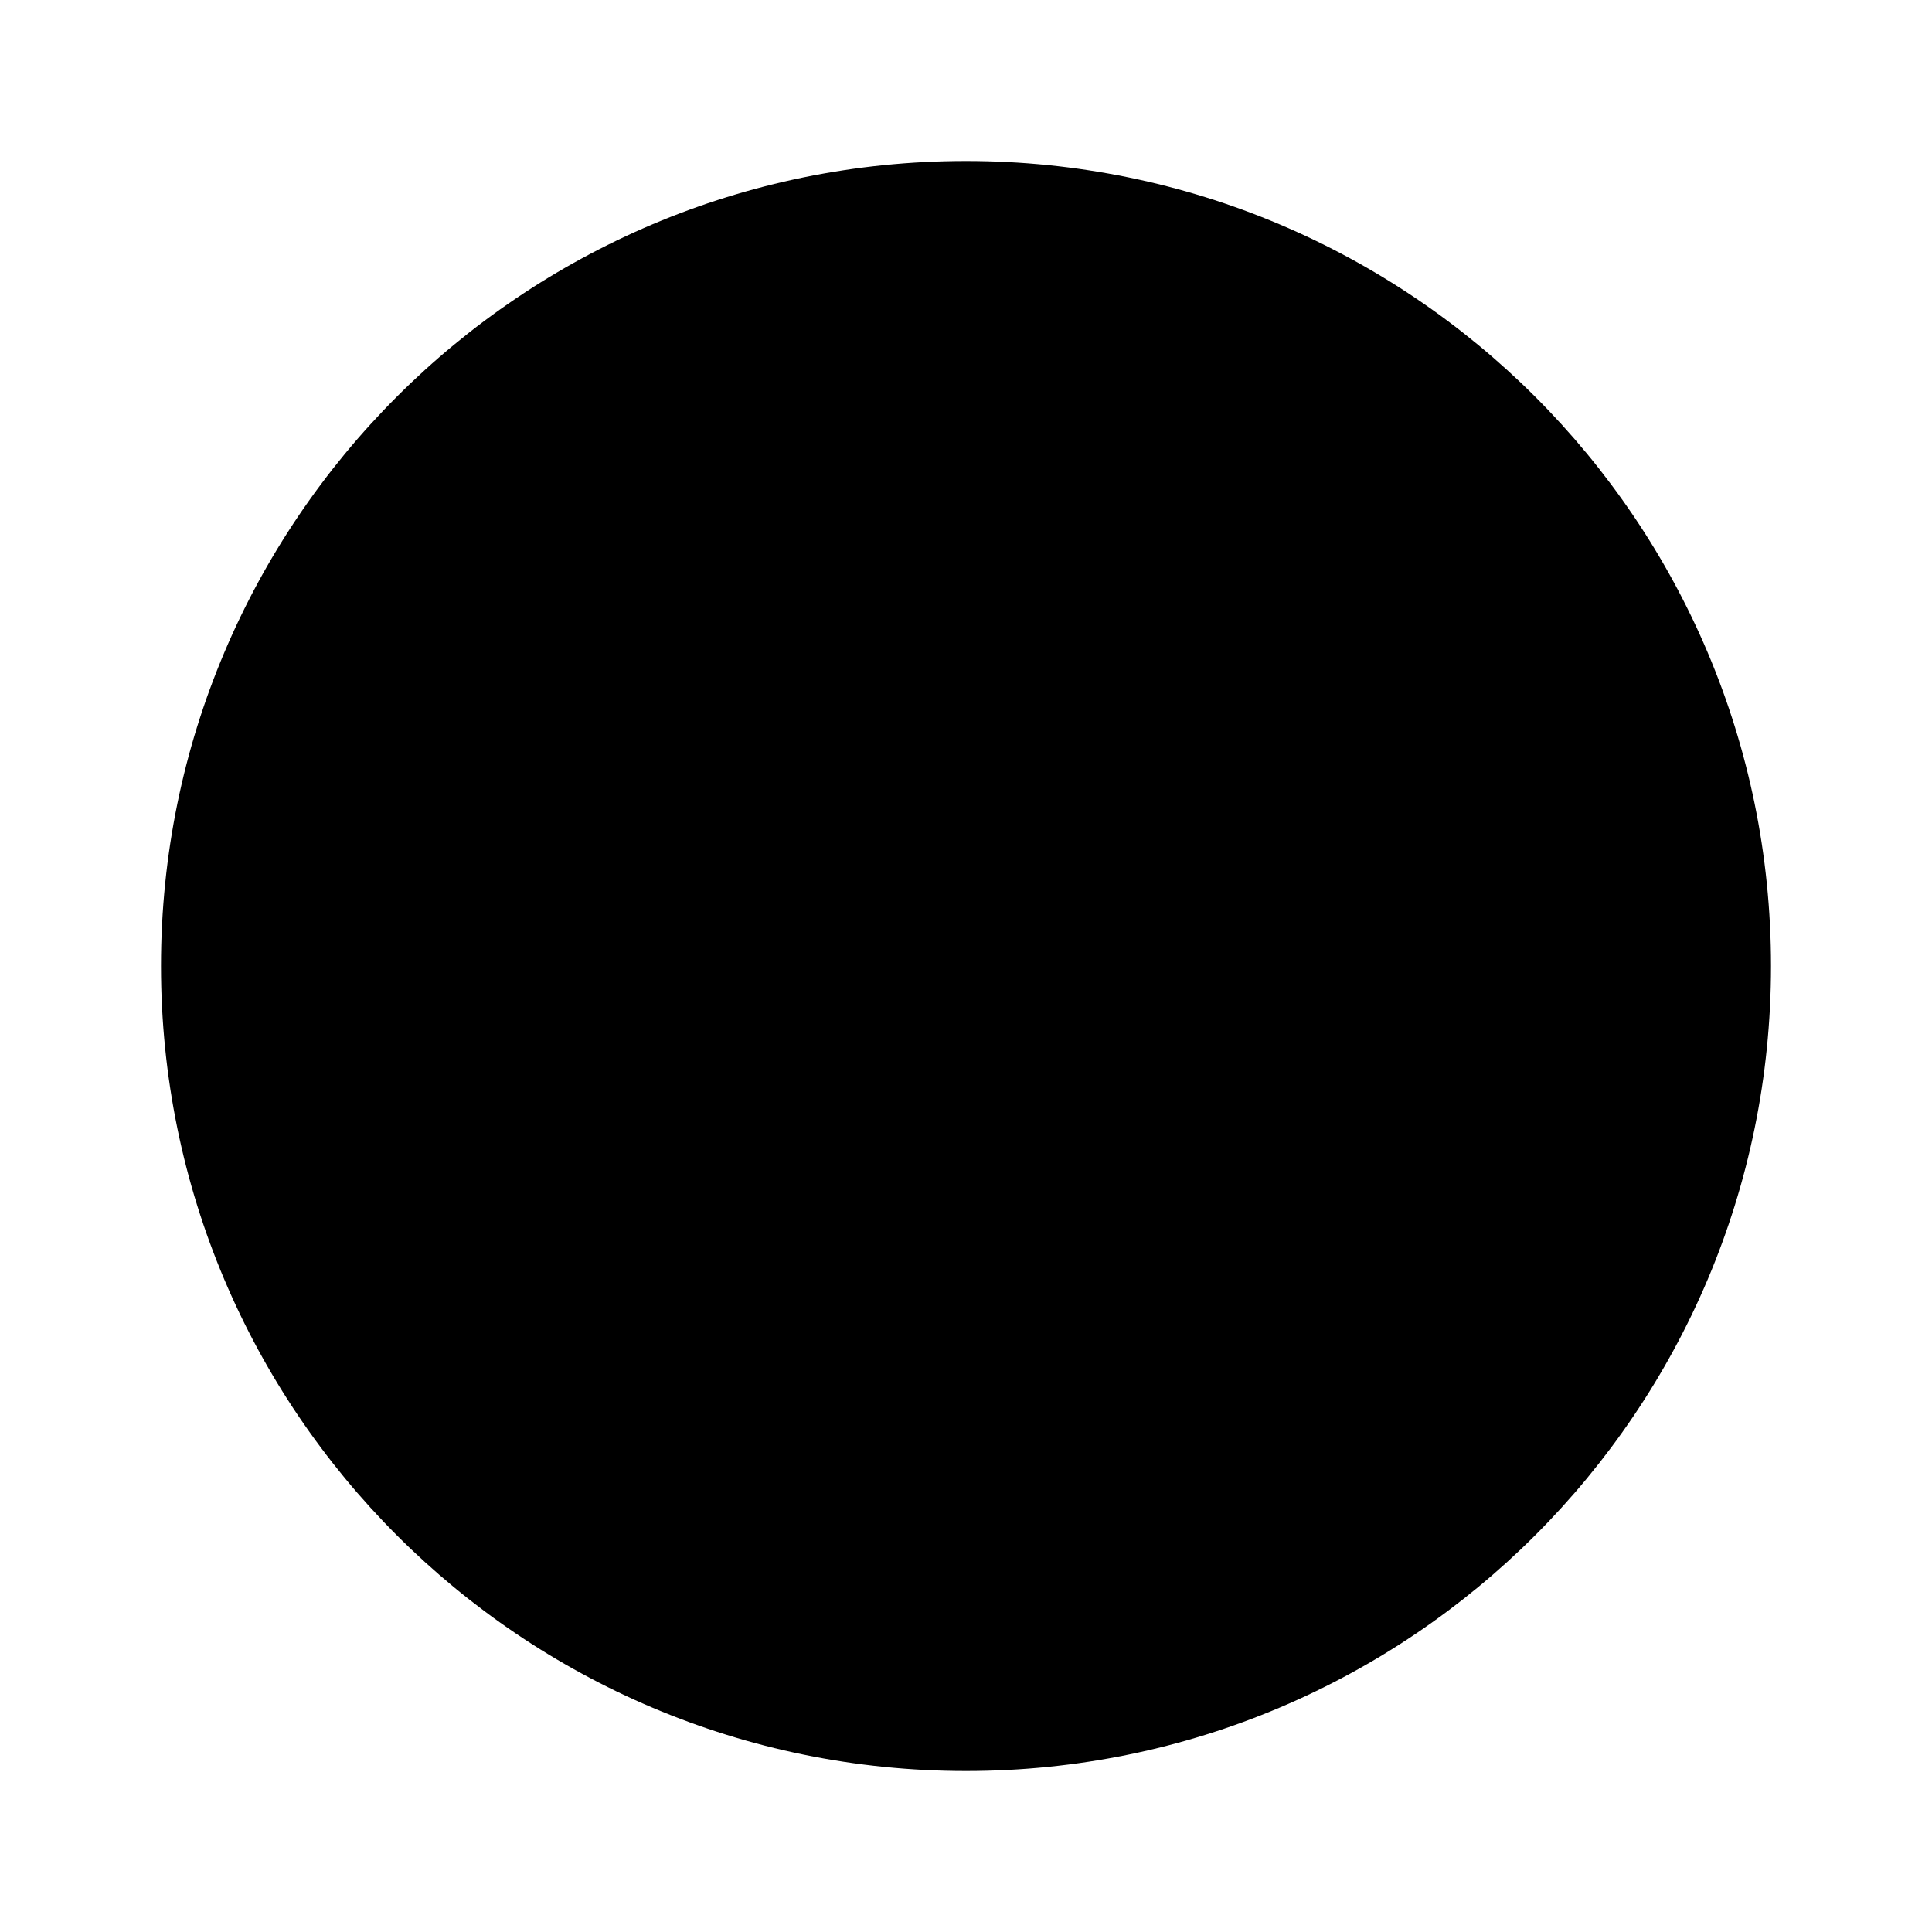
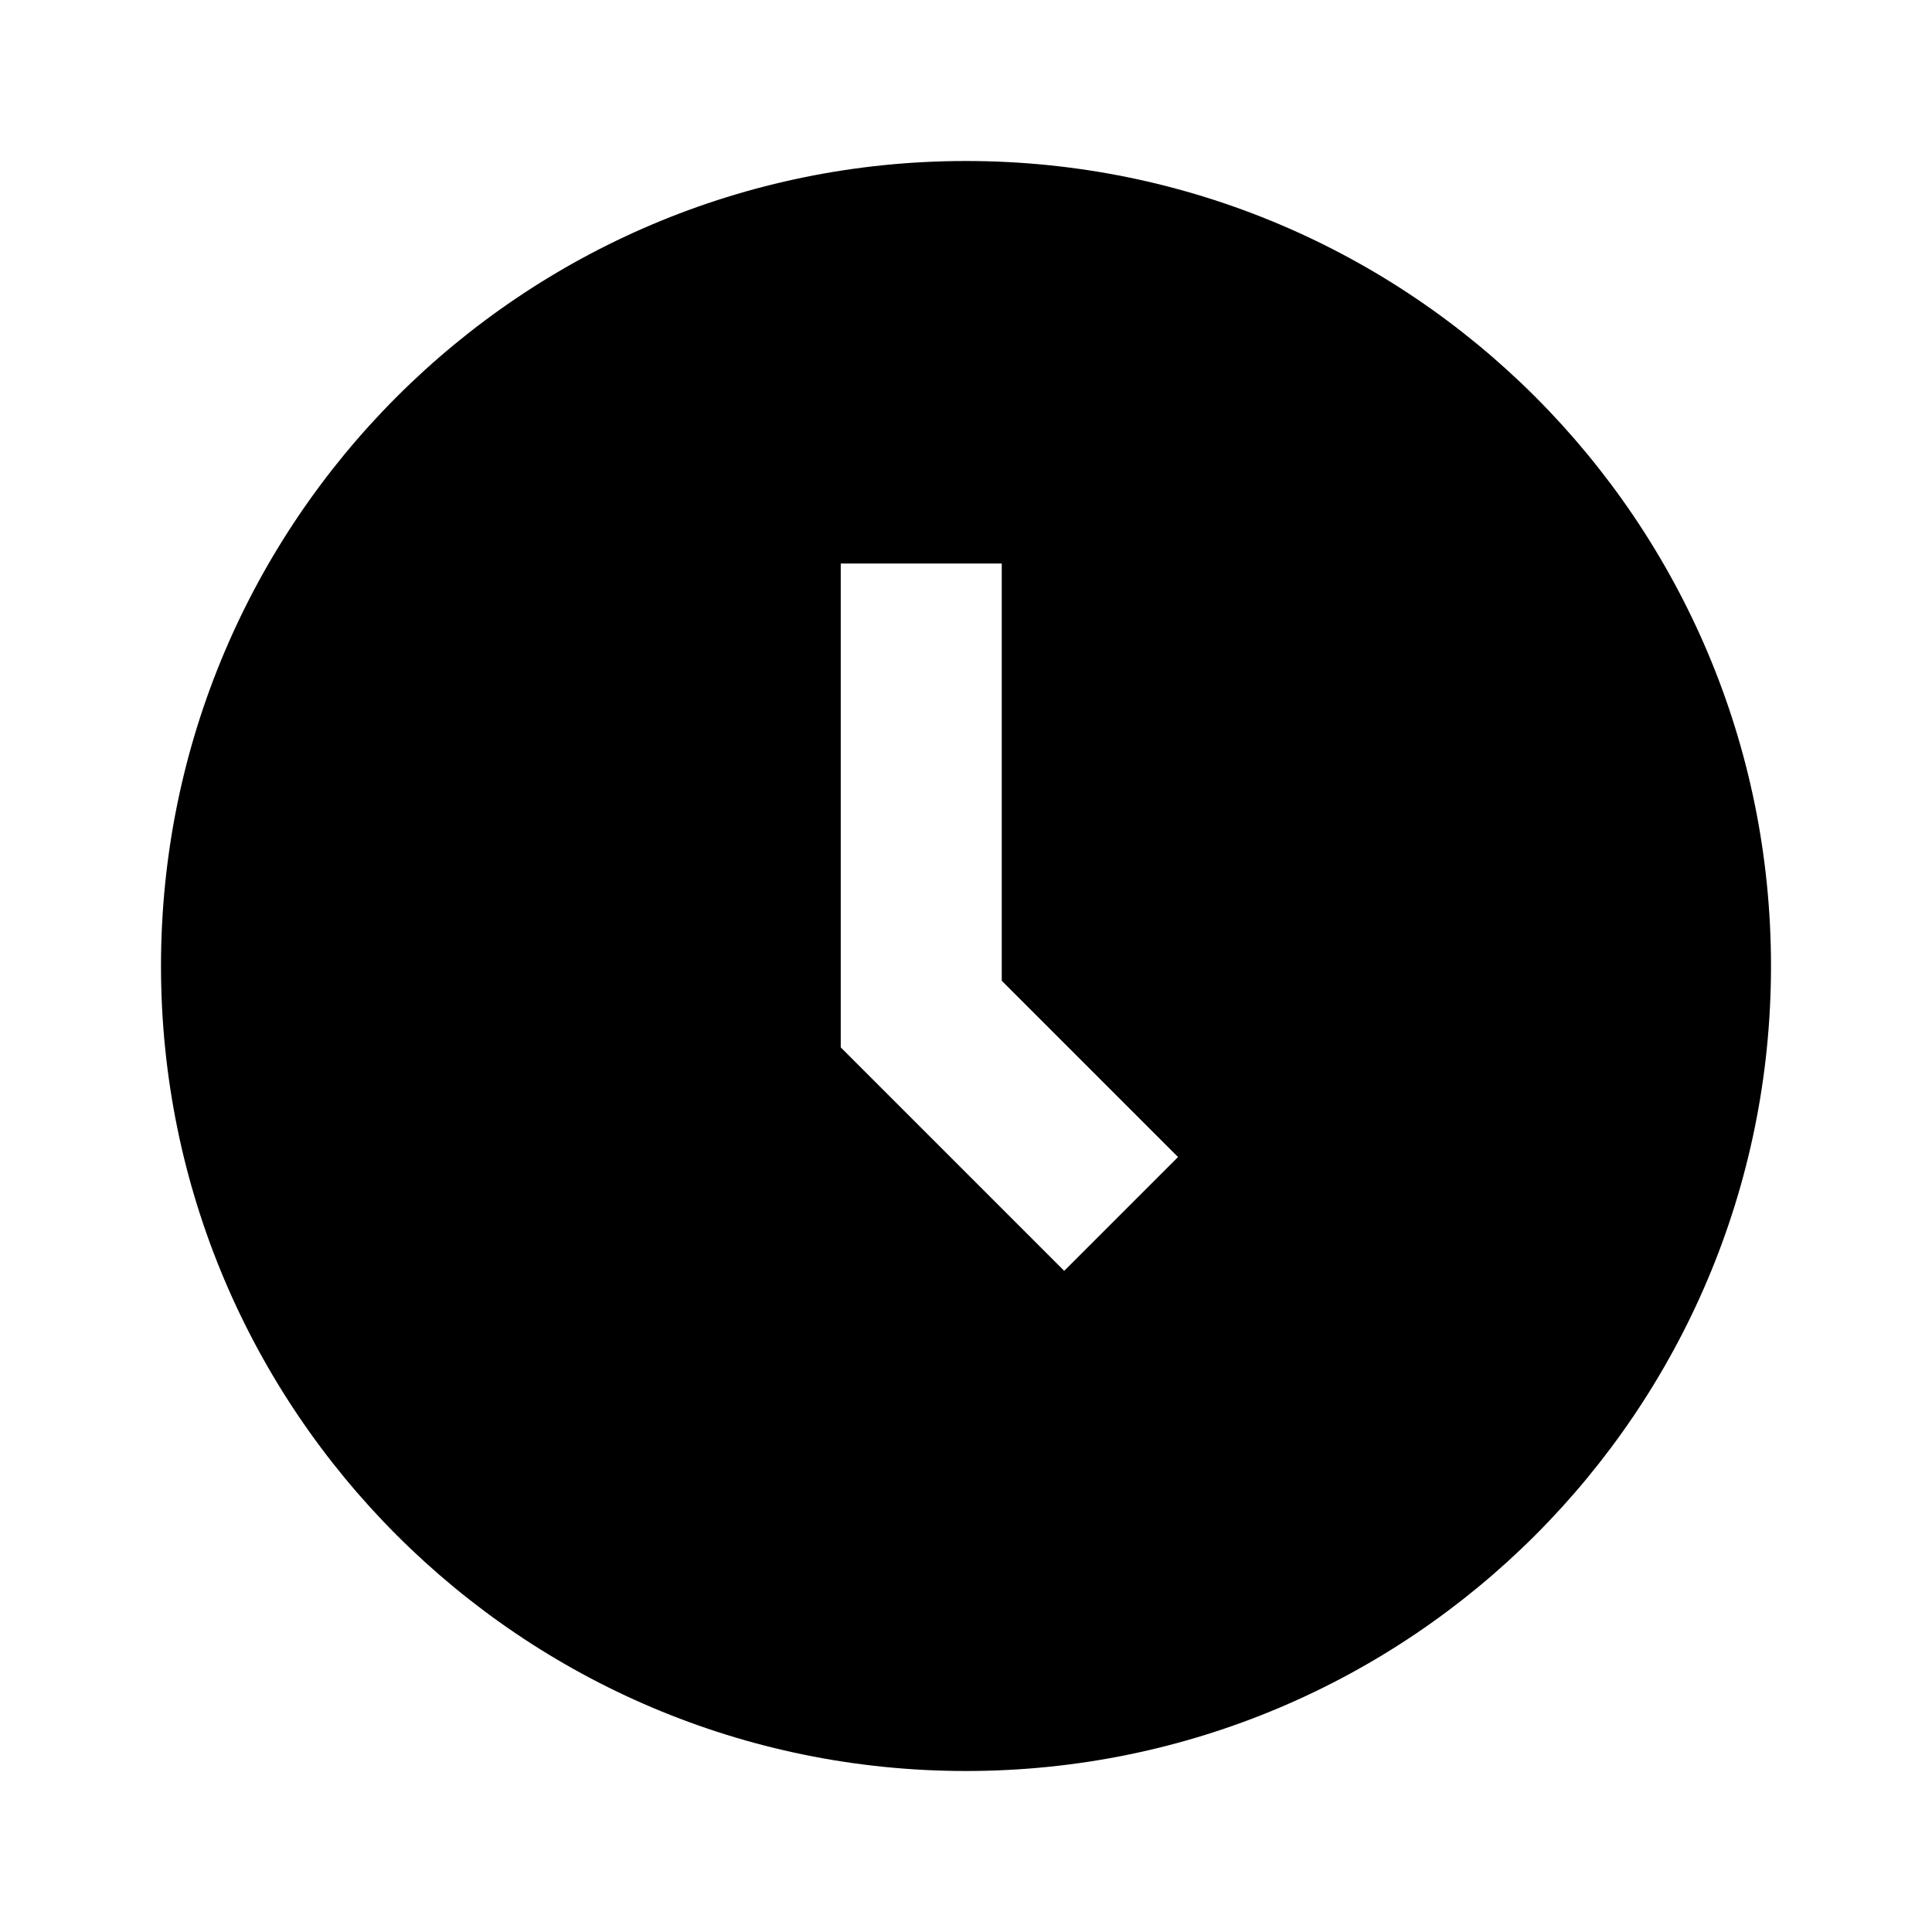
<svg xmlns="http://www.w3.org/2000/svg" width="24" height="24" viewBox="0 0 24 24">
-   <path d="M12 2C6.477 2 2 6.477 2 12s4.477 10 10 10 10-4.477 10-10S17.523 2 12 2zm.444 5h-2v6.011l2.776 2.776 1.414-1.414-2.19-2.19V7z" />
+   <path fill-rule="evenodd" d="M12 2C6.477 2 2 6.477 2 12C2 17.523 6.477 22 12 22C17.523 22 22 17.523 22 12C22 6.477 17.523 2 12 2ZM12.444 7H10.444V13.011L13.22 15.787L14.634 14.373L12.444 12.183V7Z" />
</svg>
